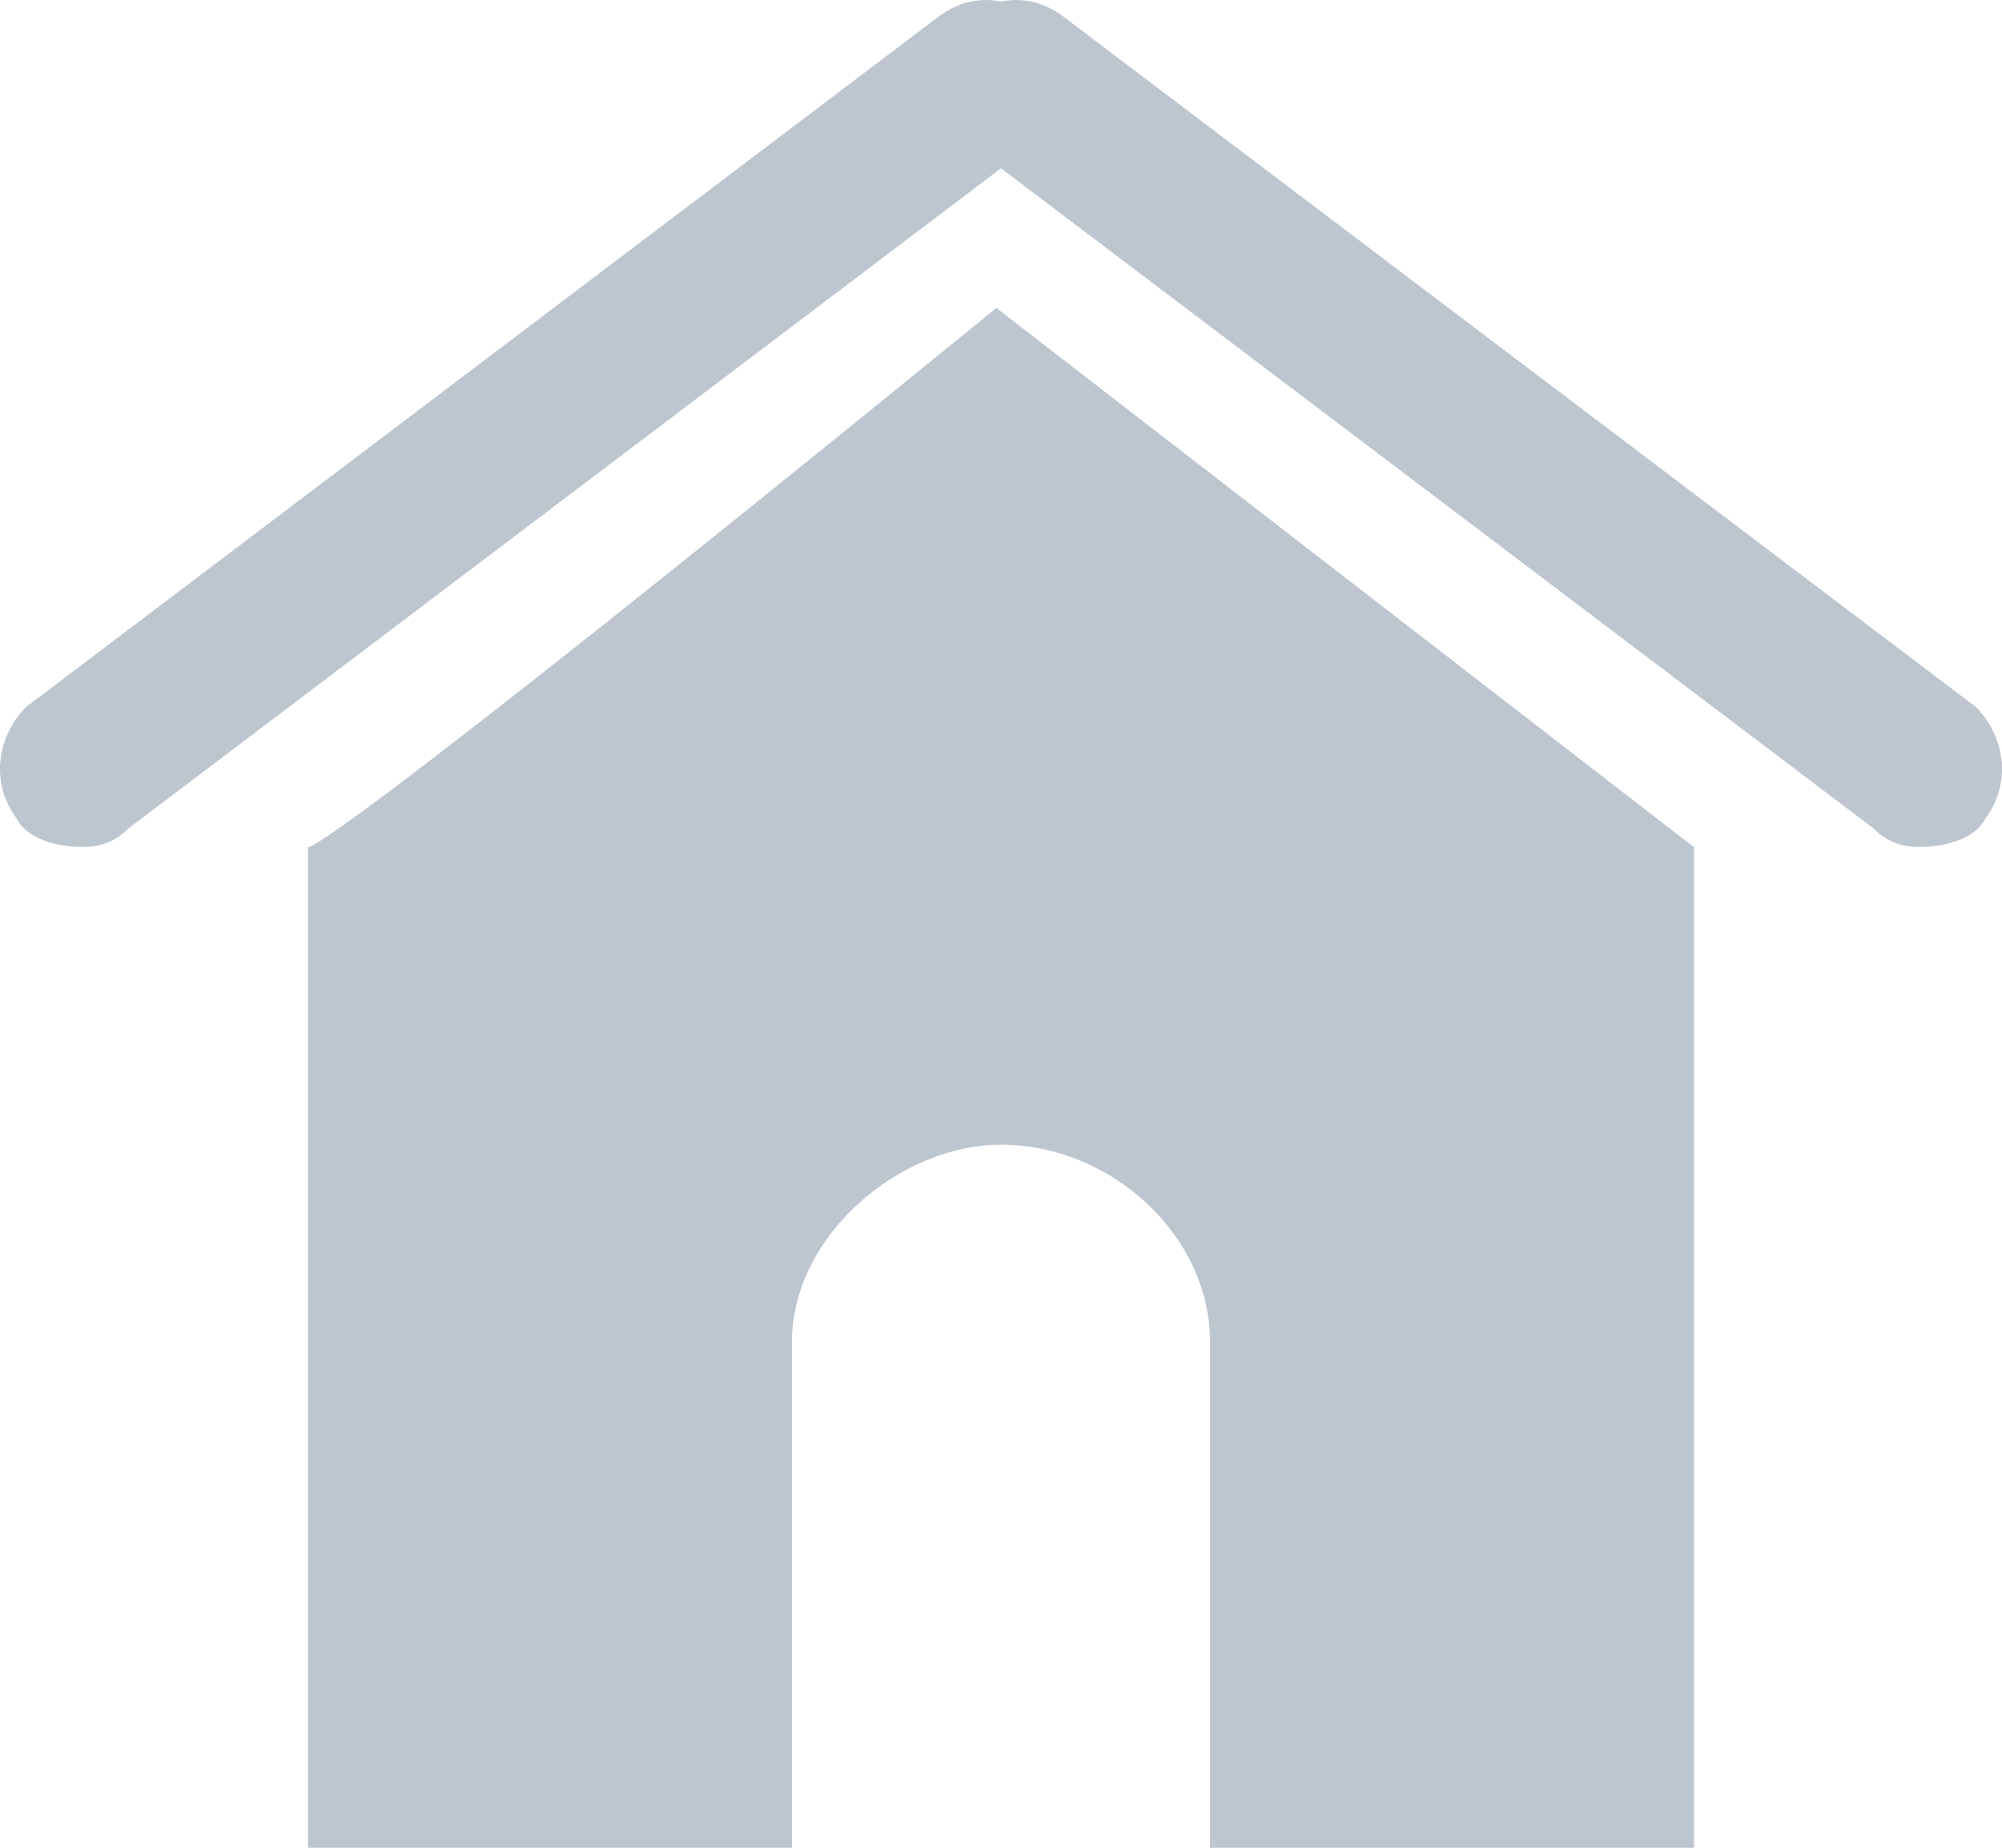
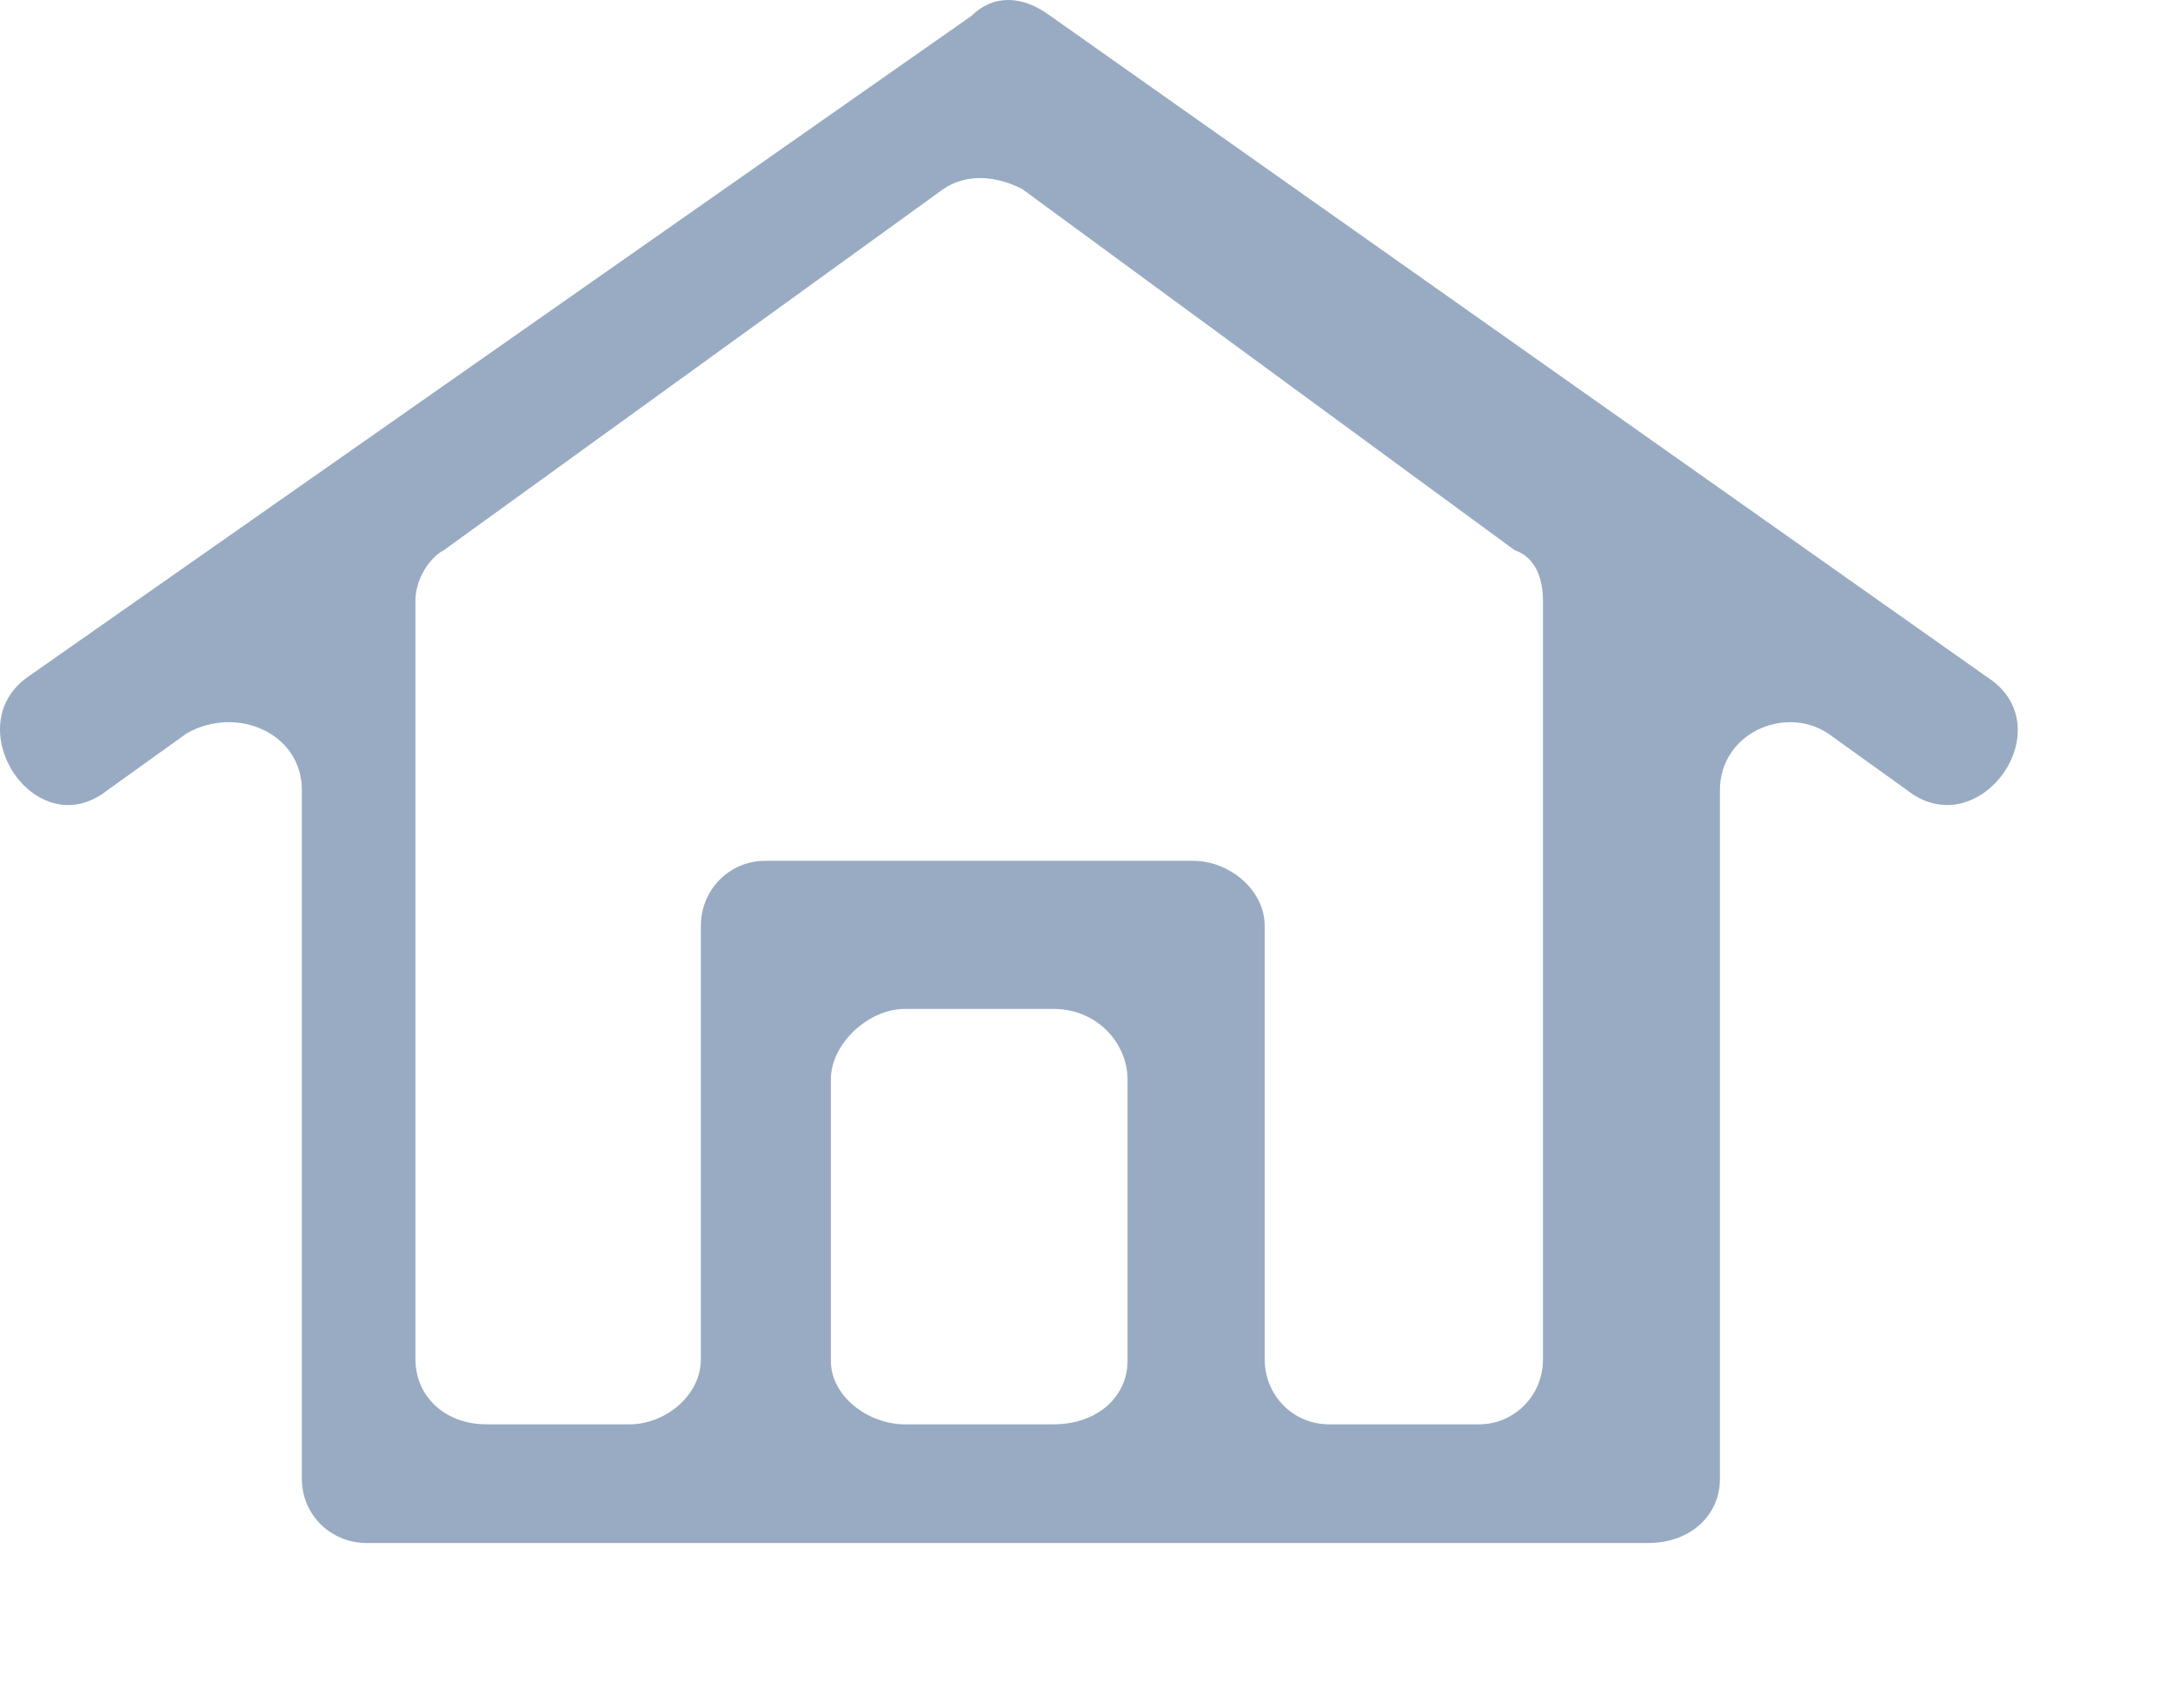
- <svg xmlns="http://www.w3.org/2000/svg" viewBox="0 0 26 24">
-   <g fill="none" fill-rule="evenodd" transform="translate(-1 -2)">
-     <rect width="28" height="28" fill="#FF0000" opacity="0" />
-     <path fill="#BDC5CF" d="M13.94,6 L23,13.004 C23,13.004 23,17.209 23,26 C23,26 20.905,26 16.715,26 C16.715,24.131 16.715,21.941 16.715,19.429 C16.715,18.048 15.43,16.868 14,16.868 C12.689,16.868 11.285,18.048 11.285,19.429 C11.285,19.429 11.285,22.232 11.285,26 C11.285,26 11.556,26 5,26 C5,26 5,21.795 5,13.004 C5,13.004 5,13.284 13.94,6 Z M14,4.186 L2.671,12.758 C2.429,13 2.187,13 2.066,13 C1.703,13 1.34,12.879 1.219,12.636 C0.856,12.151 0.977,11.545 1.34,11.182 C13.196,2.211 13.196,2.211 13.196,2.211 C13.448,2.022 13.733,1.964 14,2.021 C14.267,1.964 14.552,2.022 14.804,2.211 C26.66,11.182 26.66,11.182 26.66,11.182 C27.023,11.545 27.144,12.151 26.781,12.636 C26.66,12.879 26.297,13 25.934,13 C25.813,13 25.571,13 25.329,12.758 L14,4.186 Z" />
+ <svg xmlns="http://www.w3.org/2000/svg" viewBox="0 0 28 22">
+   <g stroke="none" stroke-width="1" fill="none" fill-rule="evenodd">
+     <g transform="translate(-96, -82)">
+       <g transform="translate(0, 51)">
+         <g transform="translate(95, 6)">
+           <g transform="translate(0, 21)">
+             <g>
+               <rect id="Rectangle" fill="#FF0000" opacity="0" x="0" y="0" width="28" height="28" />
+               <path d="M20.055,22.353 L18.124,22.353 C17.664,22.353 17.296,21.981 17.296,21.515 L17.296,15.929 C17.296,15.464 16.836,15.092 16.377,15.092 L10.859,15.092 C10.399,15.092 10.031,15.464 10.031,15.929 L10.031,21.515 C10.031,21.981 9.572,22.353 9.112,22.353 L7.273,22.353 C6.721,22.353 6.353,21.981 6.353,21.515 L6.353,11.74 C6.353,11.461 6.537,11.182 6.721,11.088 L13.158,6.434 C13.434,6.248 13.802,6.248 14.169,6.434 L20.515,11.088 C20.79,11.182 20.882,11.461 20.882,11.74 L20.882,21.515 C20.882,21.981 20.515,22.353 20.055,22.353 M14.574,22.353 L12.662,22.353 C12.184,22.353 11.706,21.99 11.706,21.536 L11.706,17.907 C11.706,17.454 12.184,17 12.662,17 L14.574,17 C15.147,17 15.529,17.454 15.529,17.907 L15.529,21.536 C15.529,21.99 15.147,22.353 14.574,22.353 M2.386,14.181 L3.406,13.449 C4.055,13.083 4.89,13.449 4.89,14.181 L4.89,23.059 C4.89,23.516 5.261,23.882 5.725,23.882 L22.235,23.882 C22.791,23.882 23.162,23.516 23.162,23.059 L23.162,14.181 C23.162,13.449 23.997,13.083 24.553,13.449 L25.573,14.181 C26.501,14.914 27.614,13.358 26.594,12.717 L14.536,4.206 C14.165,3.931 13.794,3.931 13.516,4.206 L1.366,12.717 C0.438,13.358 1.458,14.914 2.386,14.181" id="home" fill="#98ABC3" />
+             </g>
+           </g>
+         </g>
+       </g>
+     </g>
  </g>
</svg>
